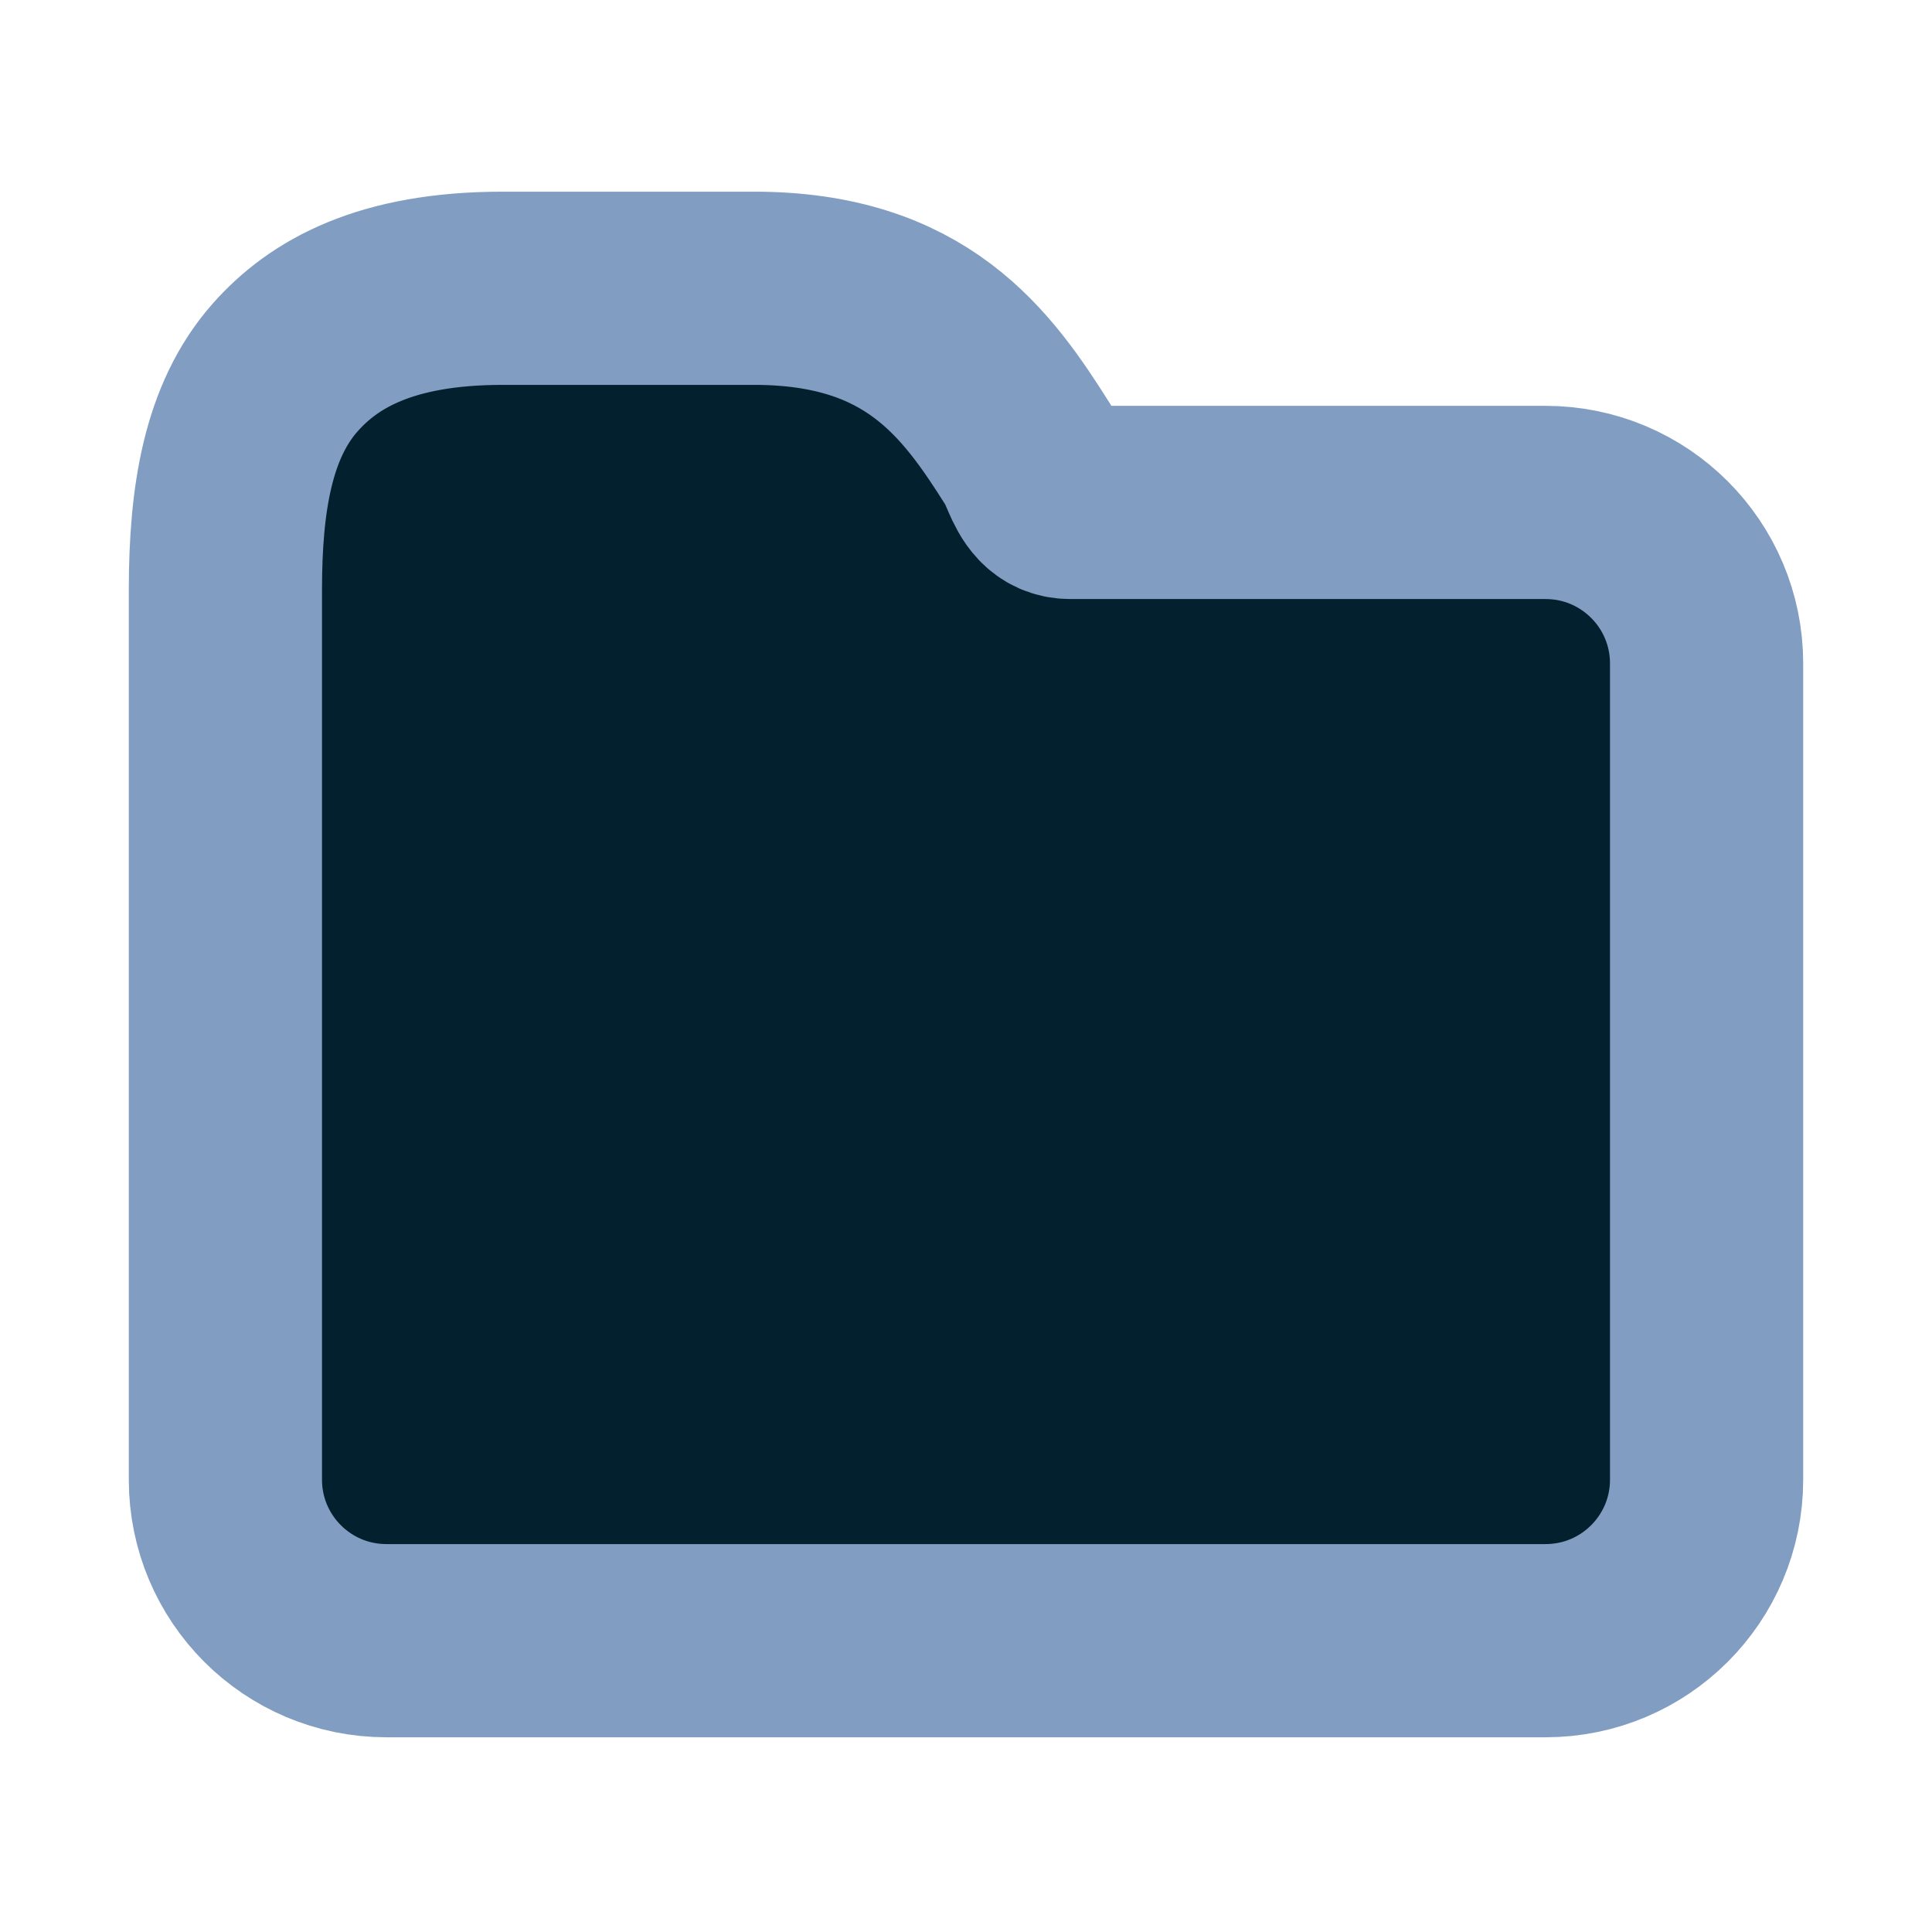
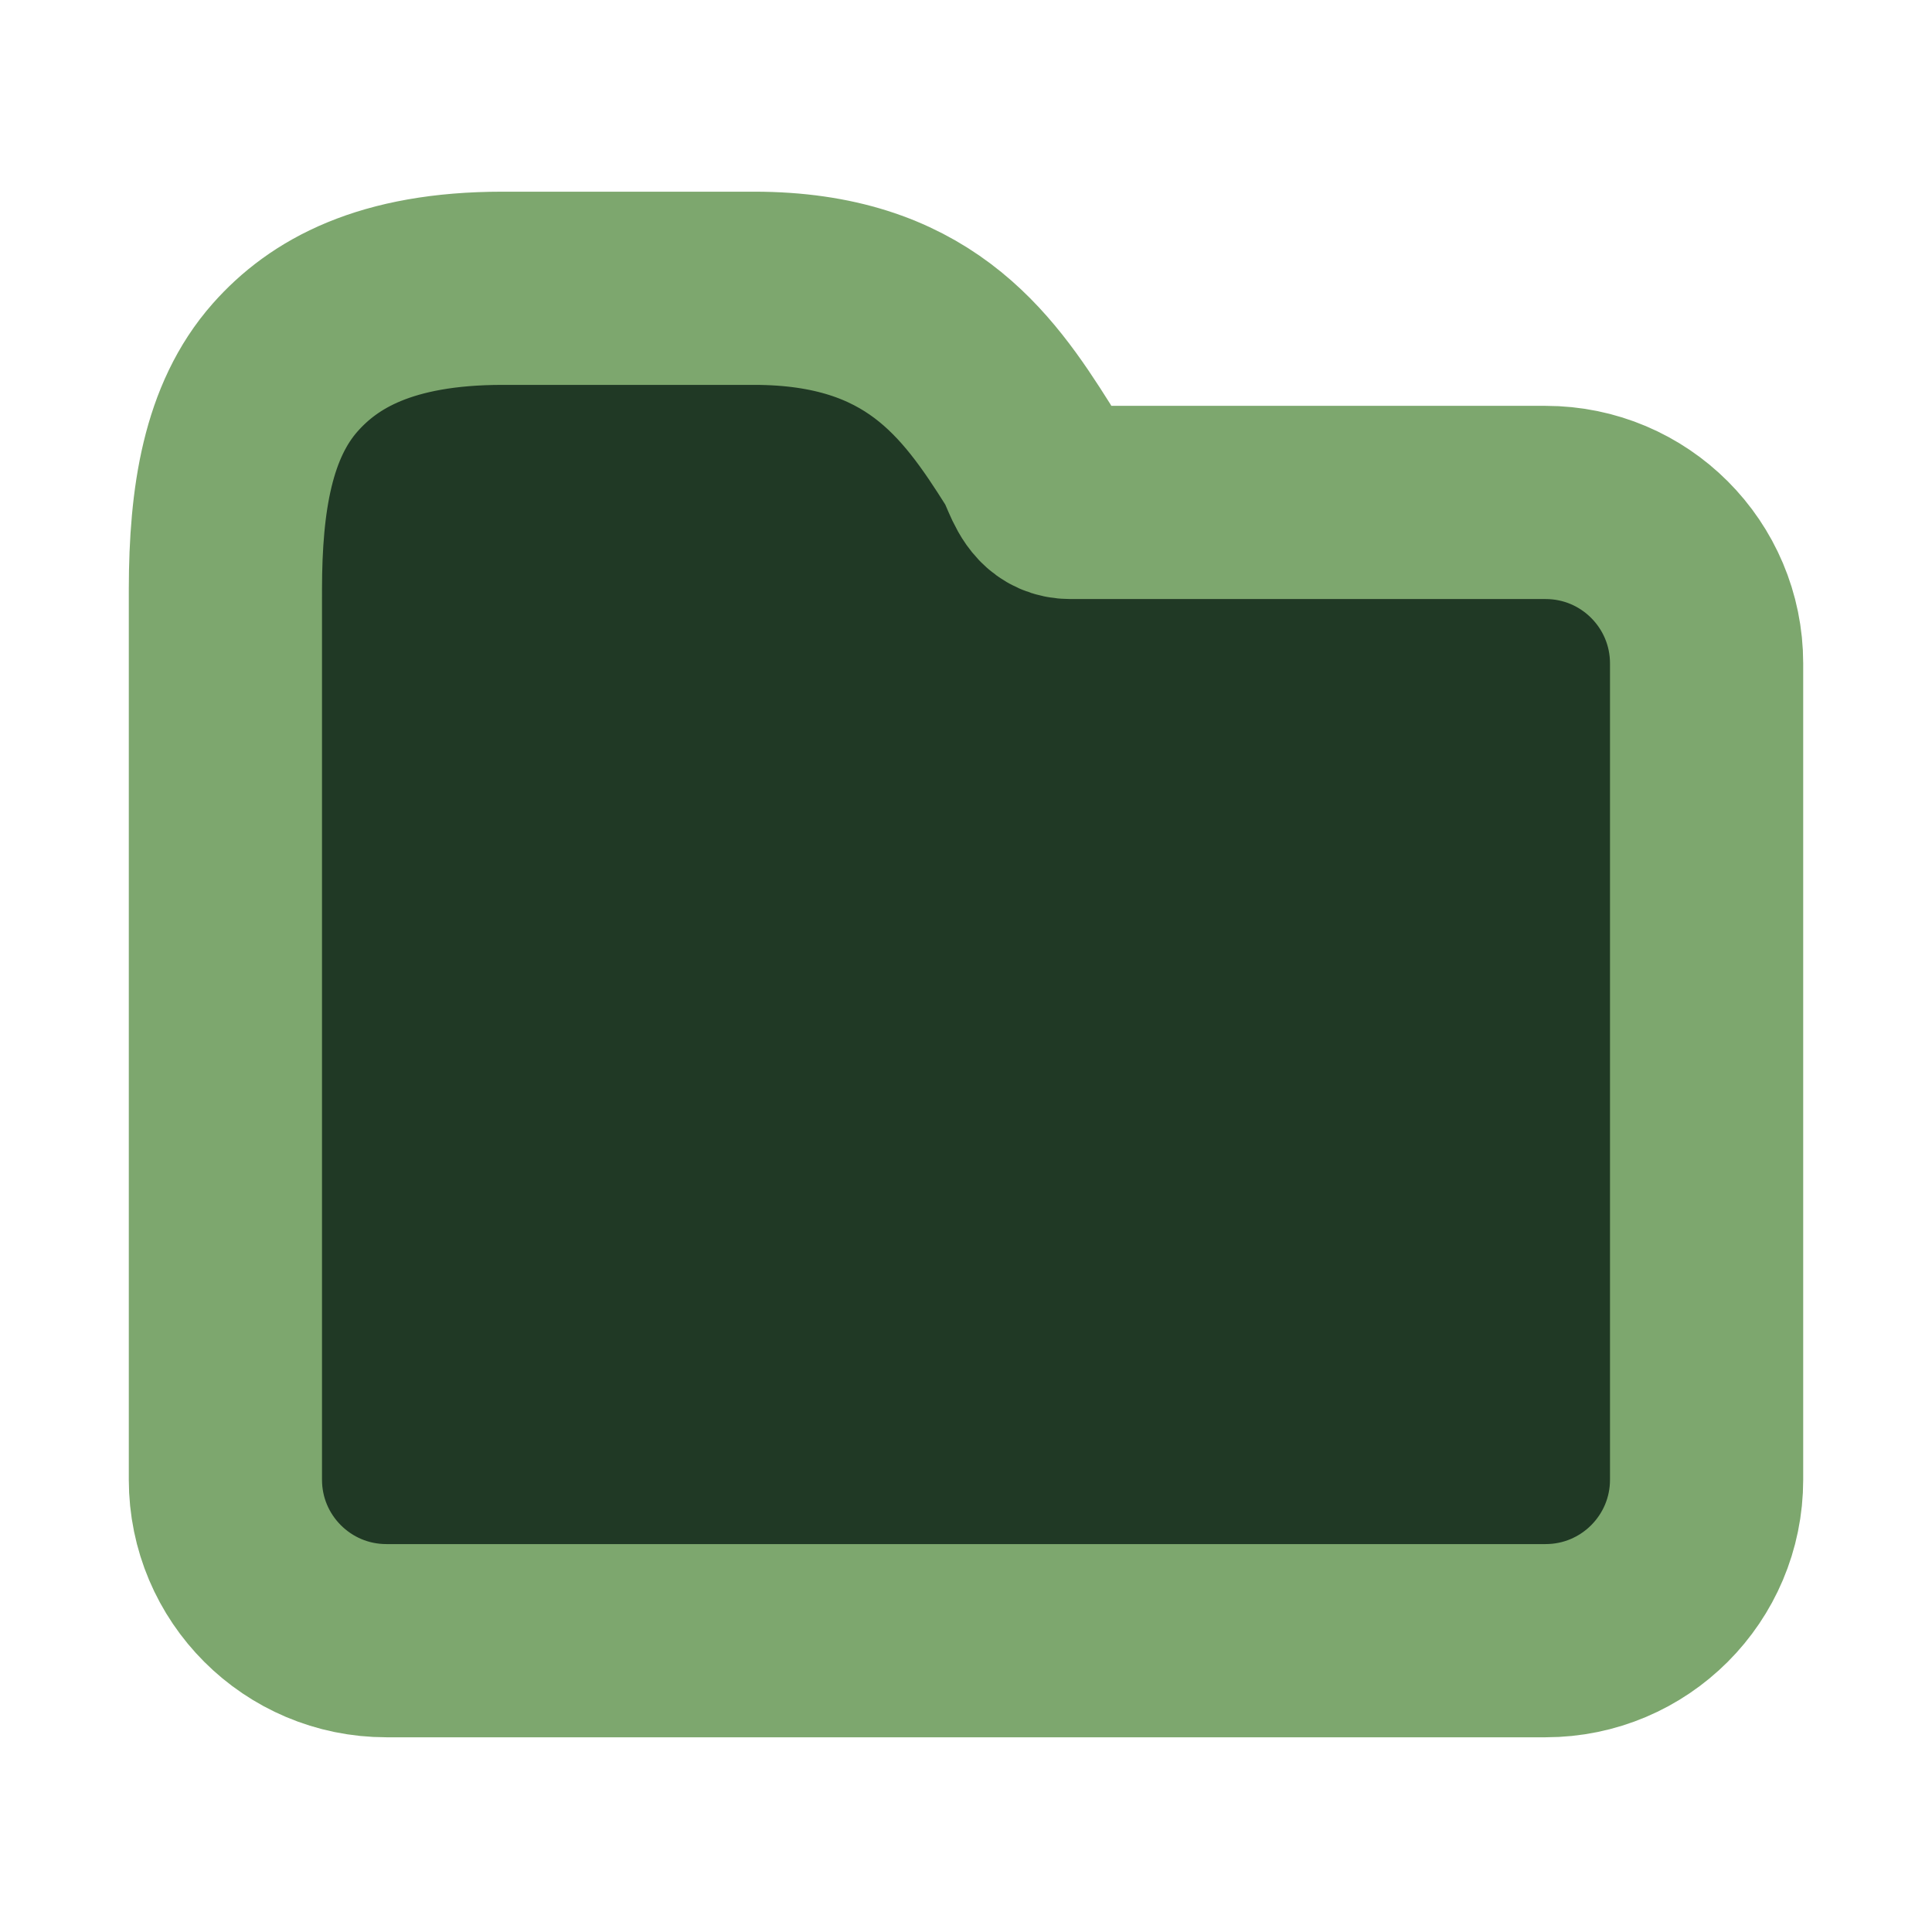
<svg xmlns="http://www.w3.org/2000/svg" width="300px" height="300px" viewBox="0 0 300 300" version="1.1">
  <g id="folder-dark" stroke="none" stroke-width="1" fill="none" fill-rule="evenodd" stroke-linejoin="round">
-     <path d="M117.103,44.764 C142.237,44.764 151.641,57.898 159.716,70.737 C160.148,71.424 160.5,72.273 160.873,73.145 L161.047,73.549 C162.013,75.775 163.206,78.019 166.241,78.019 L166.241,78.019 L240,78.019 C246.904,78.019 253.154,80.817 257.678,85.341 C262.202,89.865 265,96.115 265,103.019 L265,103.019 L265,229.764 C265,236.668 262.202,242.918 257.678,247.442 C253.154,251.966 246.904,254.764 240,254.764 L240,254.764 L60,254.764 C53.096,254.764 46.846,251.966 42.322,247.442 C37.798,242.918 35,236.668 35,229.764 L35,229.764 L35,93.018 L35.001,91.429 C35.02,77.477 36.927,65.371 44.283,57.058 C50.23,50.337 59.829,44.764 78.036,44.764 L78.036,44.764 Z" id="Rectangle" stroke="#819DC2" stroke-width="30" fill="#02202E" />
+     <path d="M117.103,44.764 C142.237,44.764 151.641,57.898 159.716,70.737 C160.148,71.424 160.5,72.273 160.873,73.145 L161.047,73.549 C162.013,75.775 163.206,78.019 166.241,78.019 L166.241,78.019 L240,78.019 C246.904,78.019 253.154,80.817 257.678,85.341 C262.202,89.865 265,96.115 265,103.019 L265,103.019 L265,229.764 C265,236.668 262.202,242.918 257.678,247.442 C253.154,251.966 246.904,254.764 240,254.764 L240,254.764 L60,254.764 C53.096,254.764 46.846,251.966 42.322,247.442 C37.798,242.918 35,236.668 35,229.764 L35,229.764 L35,93.018 L35.001,91.429 C35.02,77.477 36.927,65.371 44.283,57.058 C50.23,50.337 59.829,44.764 78.036,44.764 L78.036,44.764 Z" id="Rectangle" stroke="#7DA76E" stroke-width="30" fill="#203925" />
  </g>
</svg>
